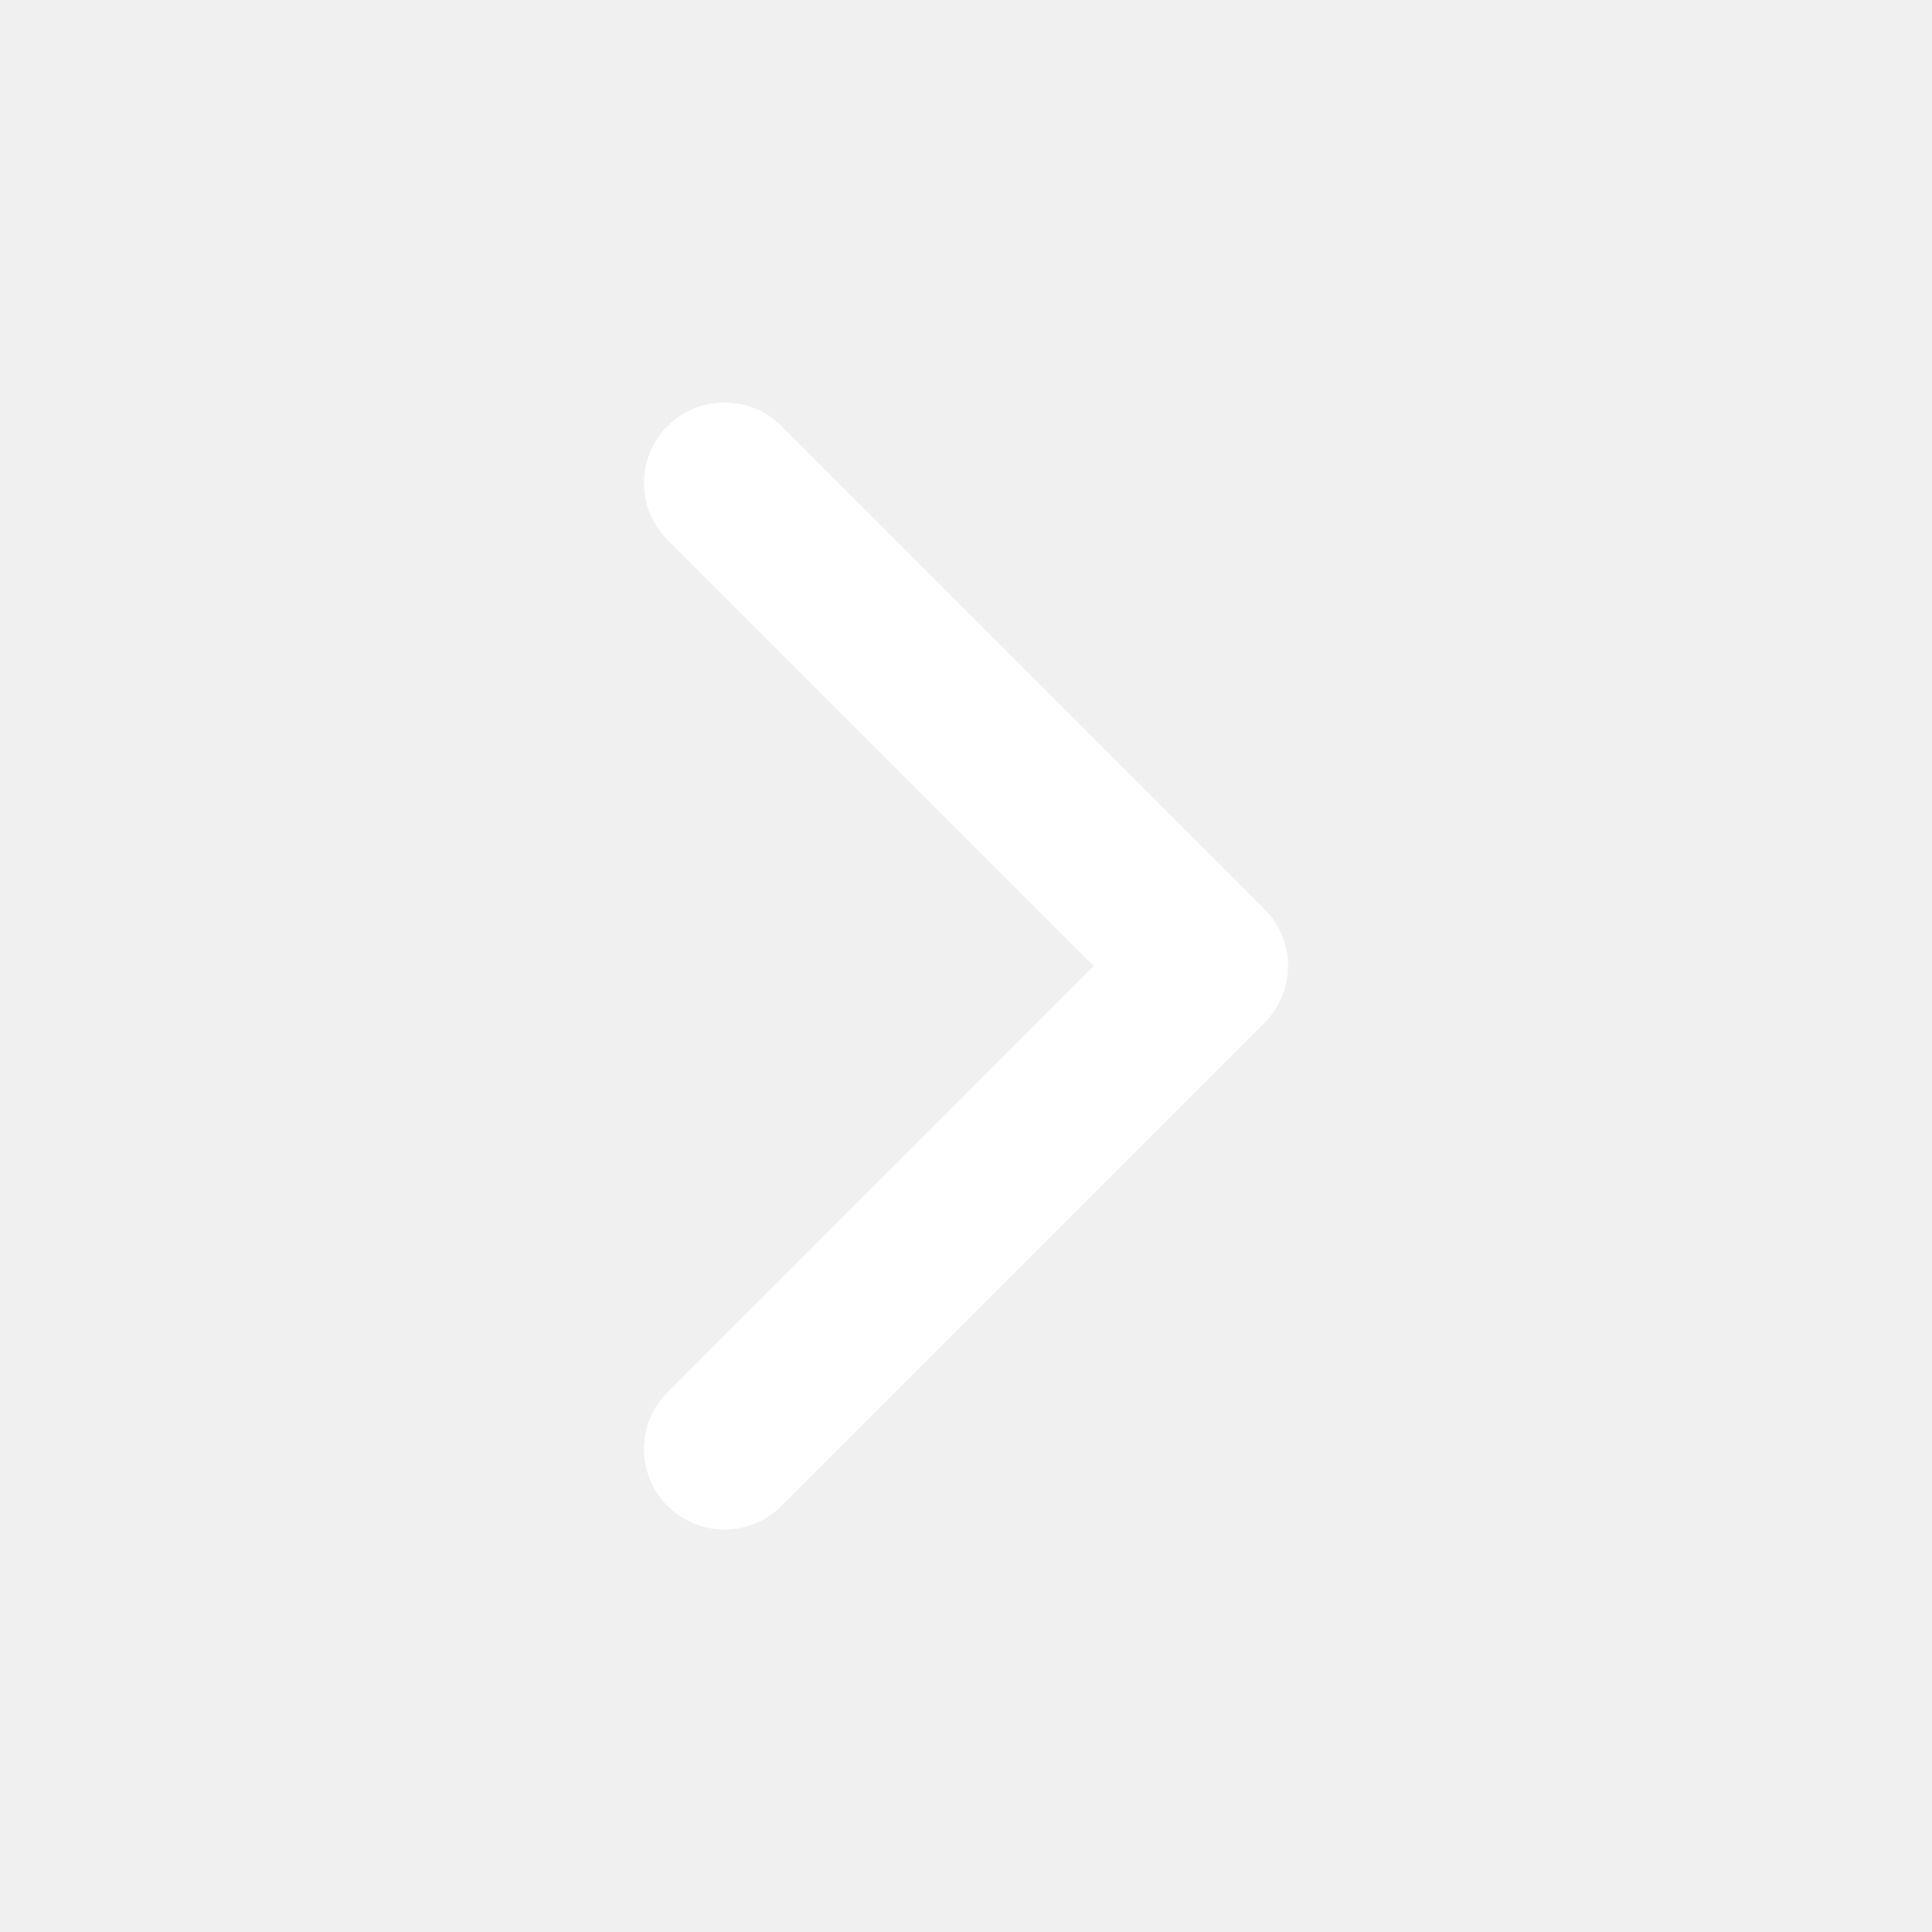
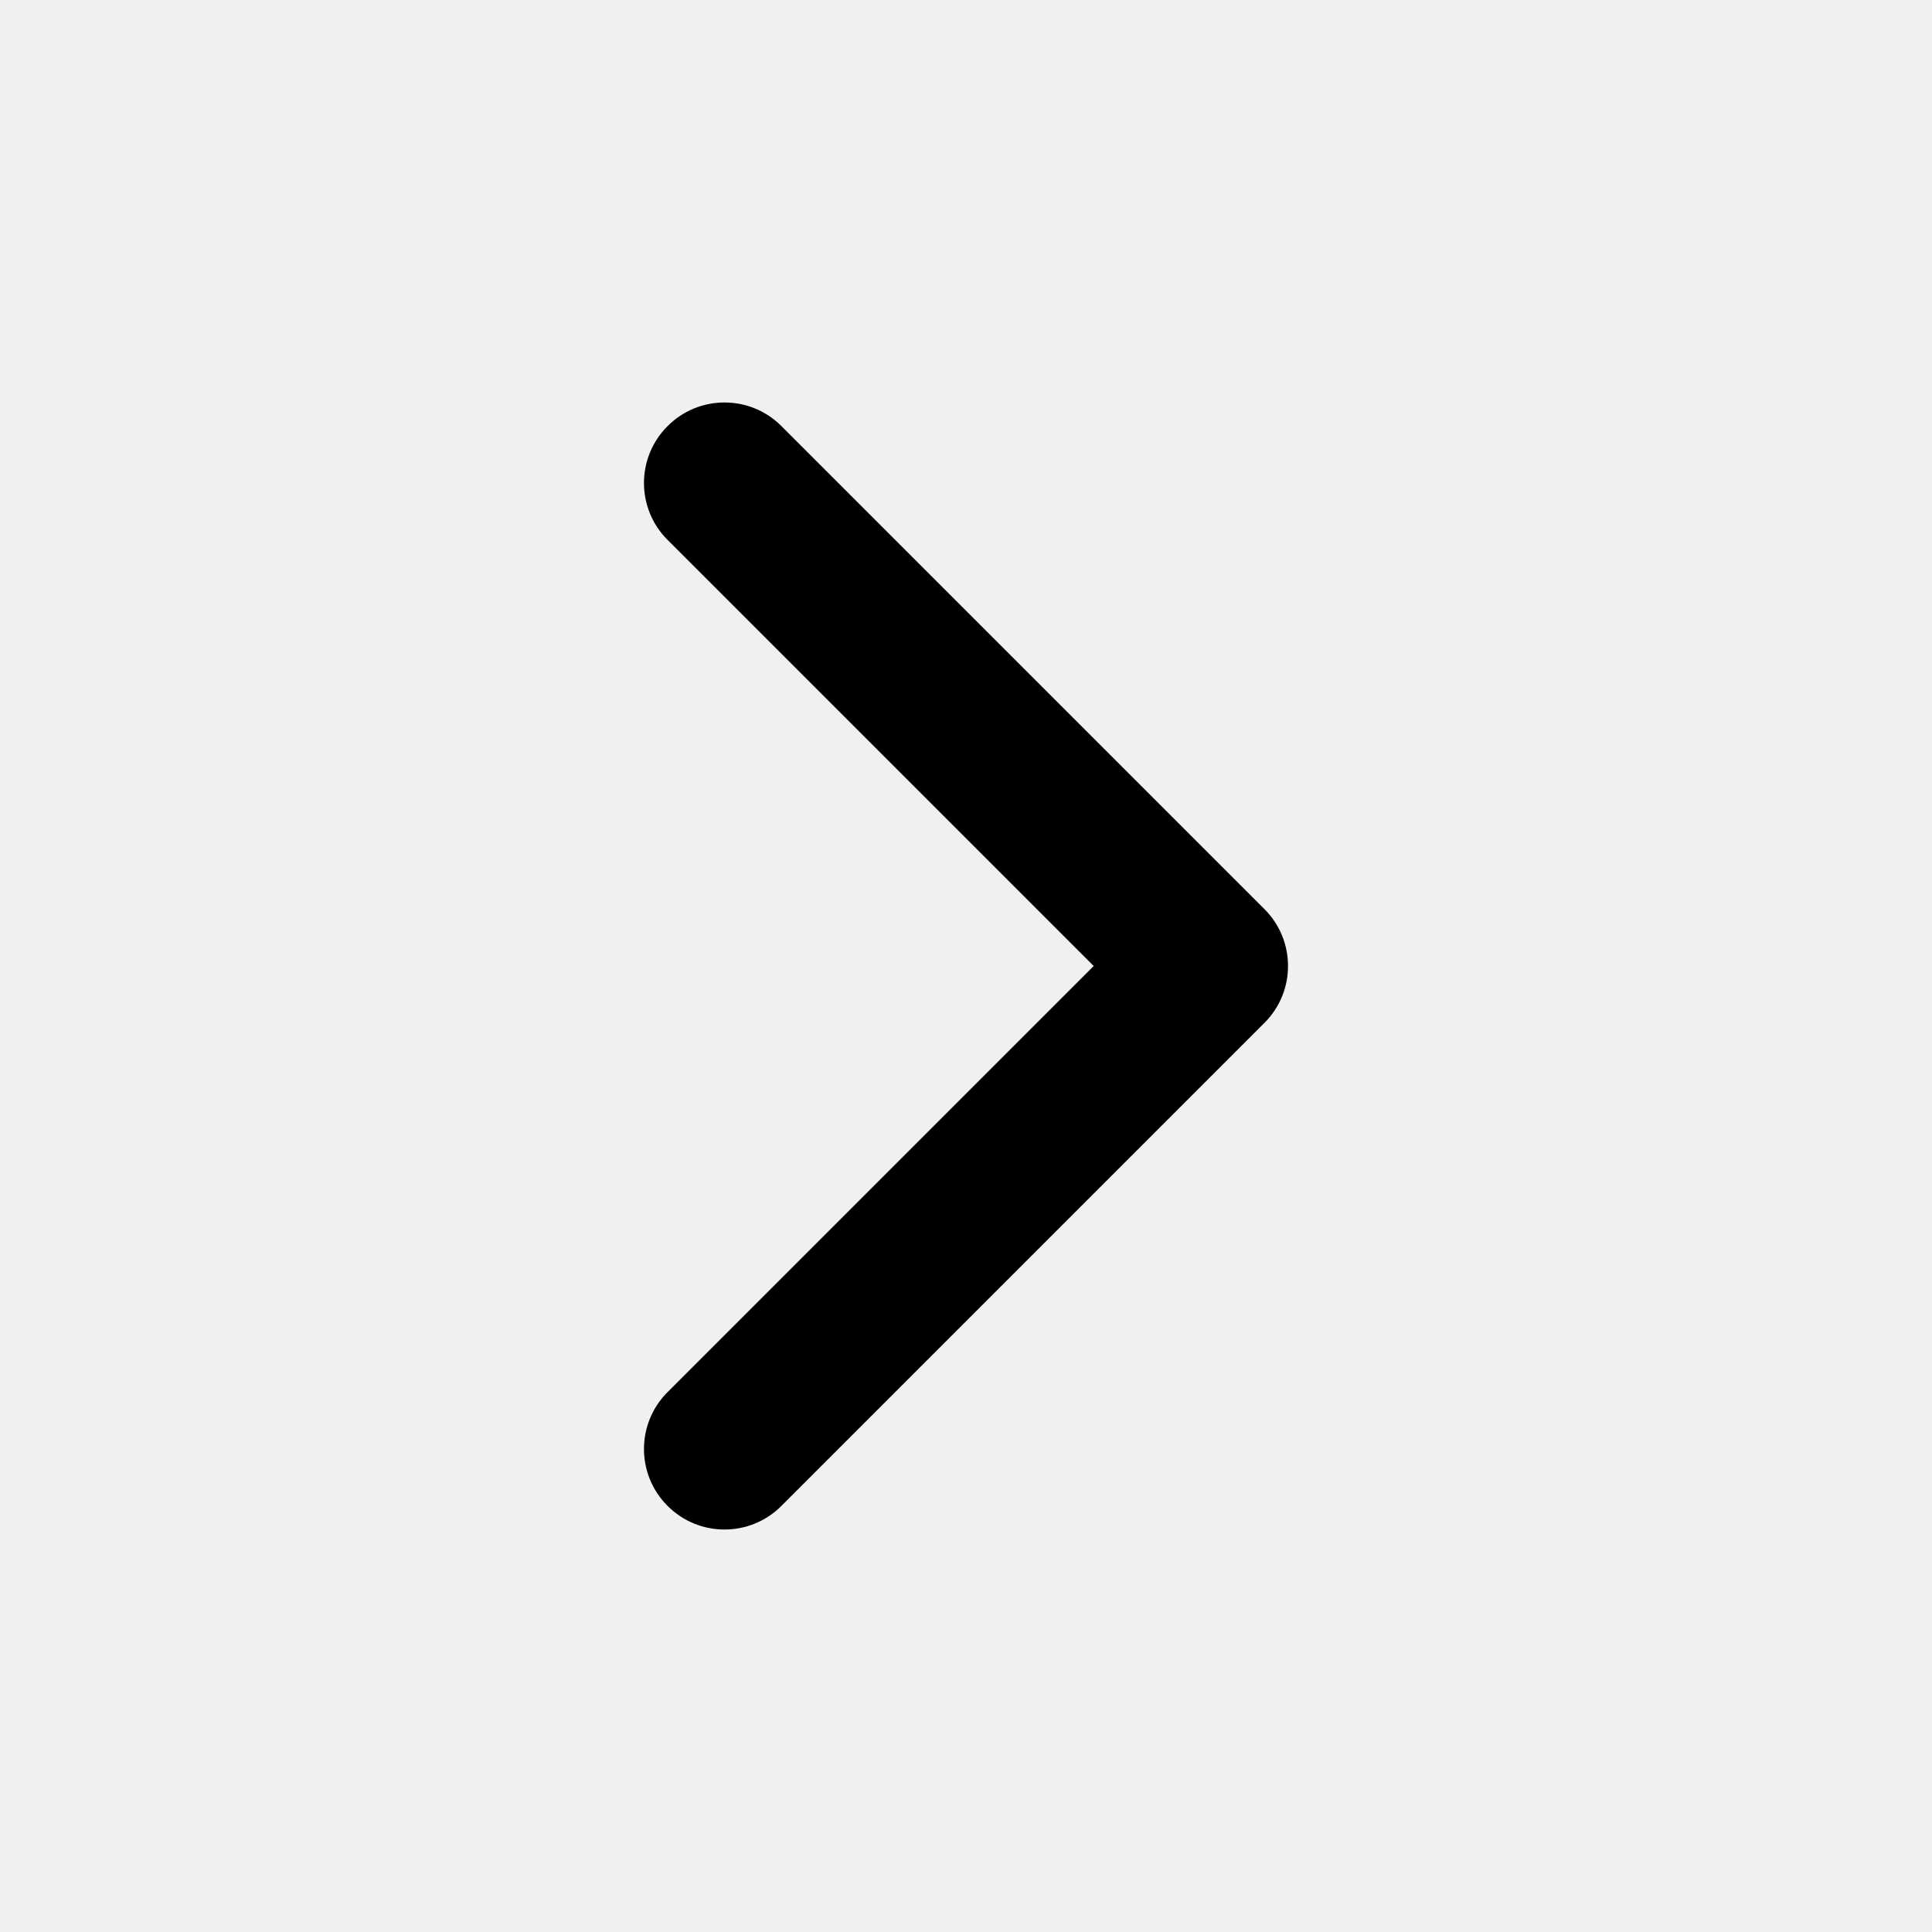
- <svg xmlns="http://www.w3.org/2000/svg" width="24" height="24" viewBox="0 0 24 24" fill="none">
-   <path fill-rule="evenodd" clip-rule="evenodd" d="M8.293 5.293C8.683 4.902 9.317 4.902 9.707 5.293L15.707 11.293C16.098 11.683 16.098 12.317 15.707 12.707L9.707 18.707C9.317 19.098 8.683 19.098 8.293 18.707C7.902 18.317 7.902 17.683 8.293 17.293L13.586 12L8.293 6.707C7.902 6.317 7.902 5.683 8.293 5.293Z" fill="white" />
+ <svg xmlns="http://www.w3.org/2000/svg" width="24" height="24" viewBox="0 0 24 24">
+   <path fill-rule="evenodd" clip-rule="evenodd" d="M8.293 5.293C8.683 4.902 9.317 4.902 9.707 5.293L15.707 11.293C16.098 11.683 16.098 12.317 15.707 12.707L9.707 18.707C9.317 19.098 8.683 19.098 8.293 18.707C7.902 18.317 7.902 17.683 8.293 17.293L13.586 12L8.293 6.707C7.902 6.317 7.902 5.683 8.293 5.293Z" />
</svg>
